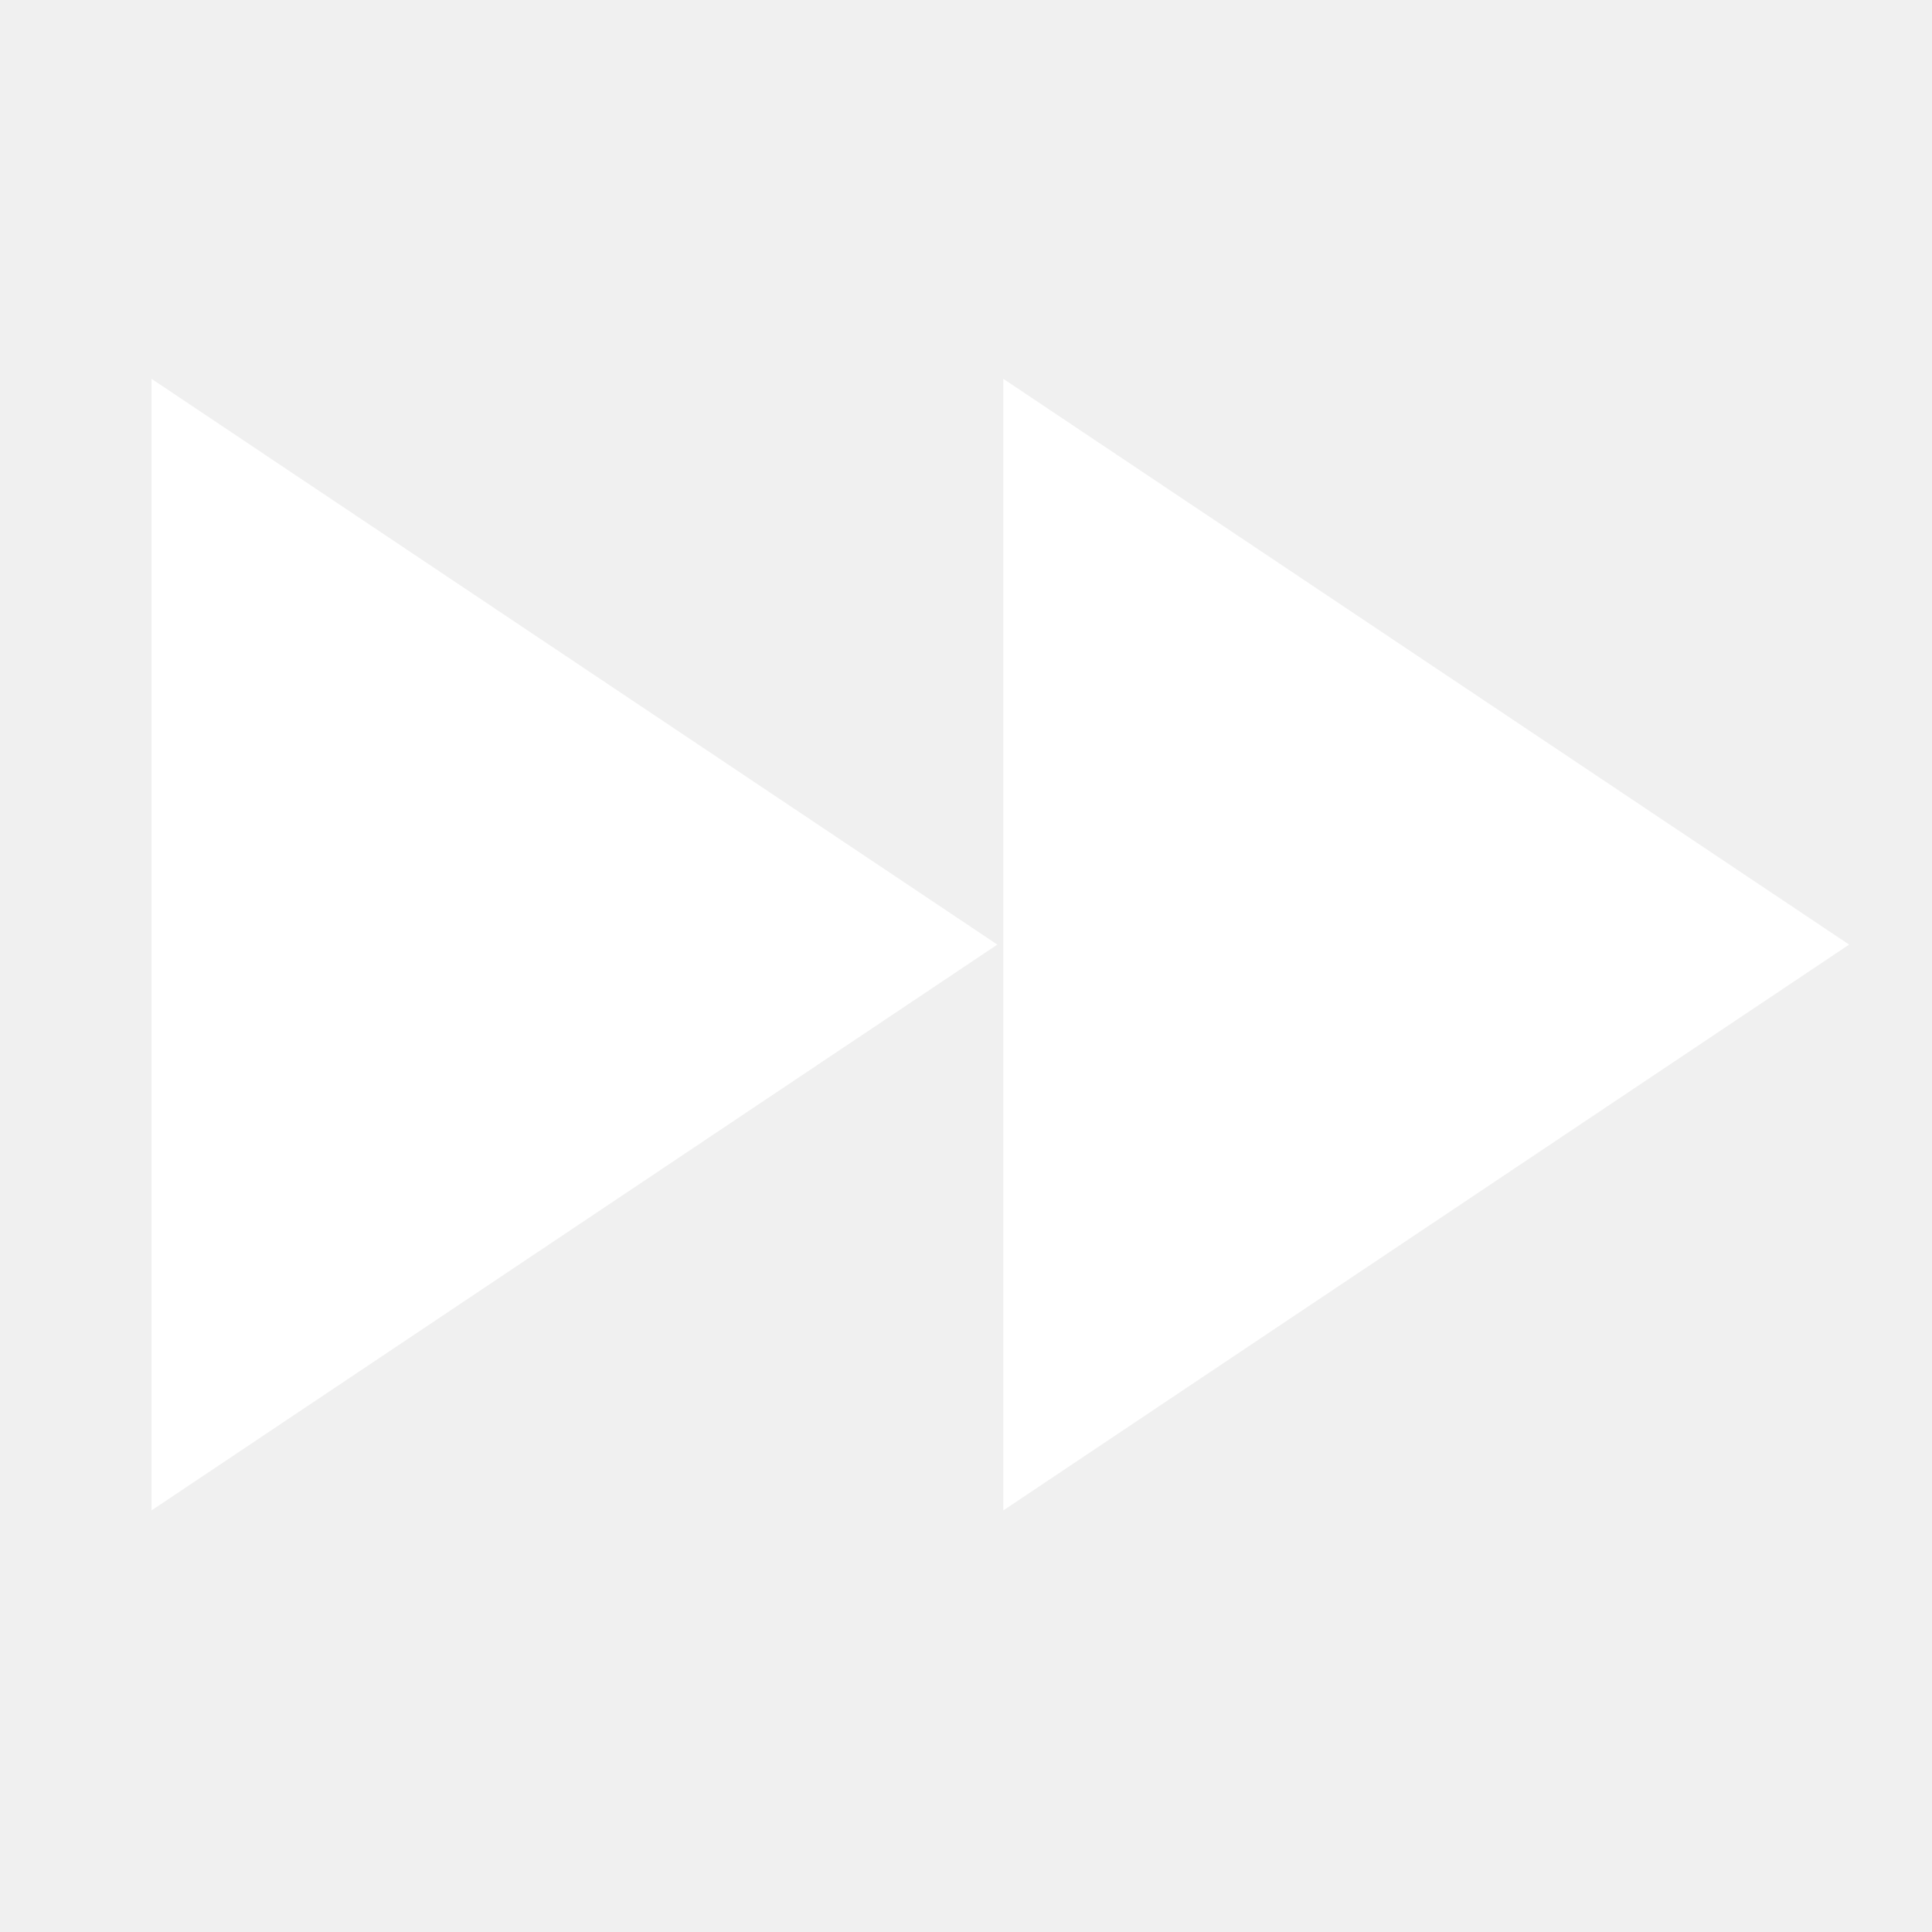
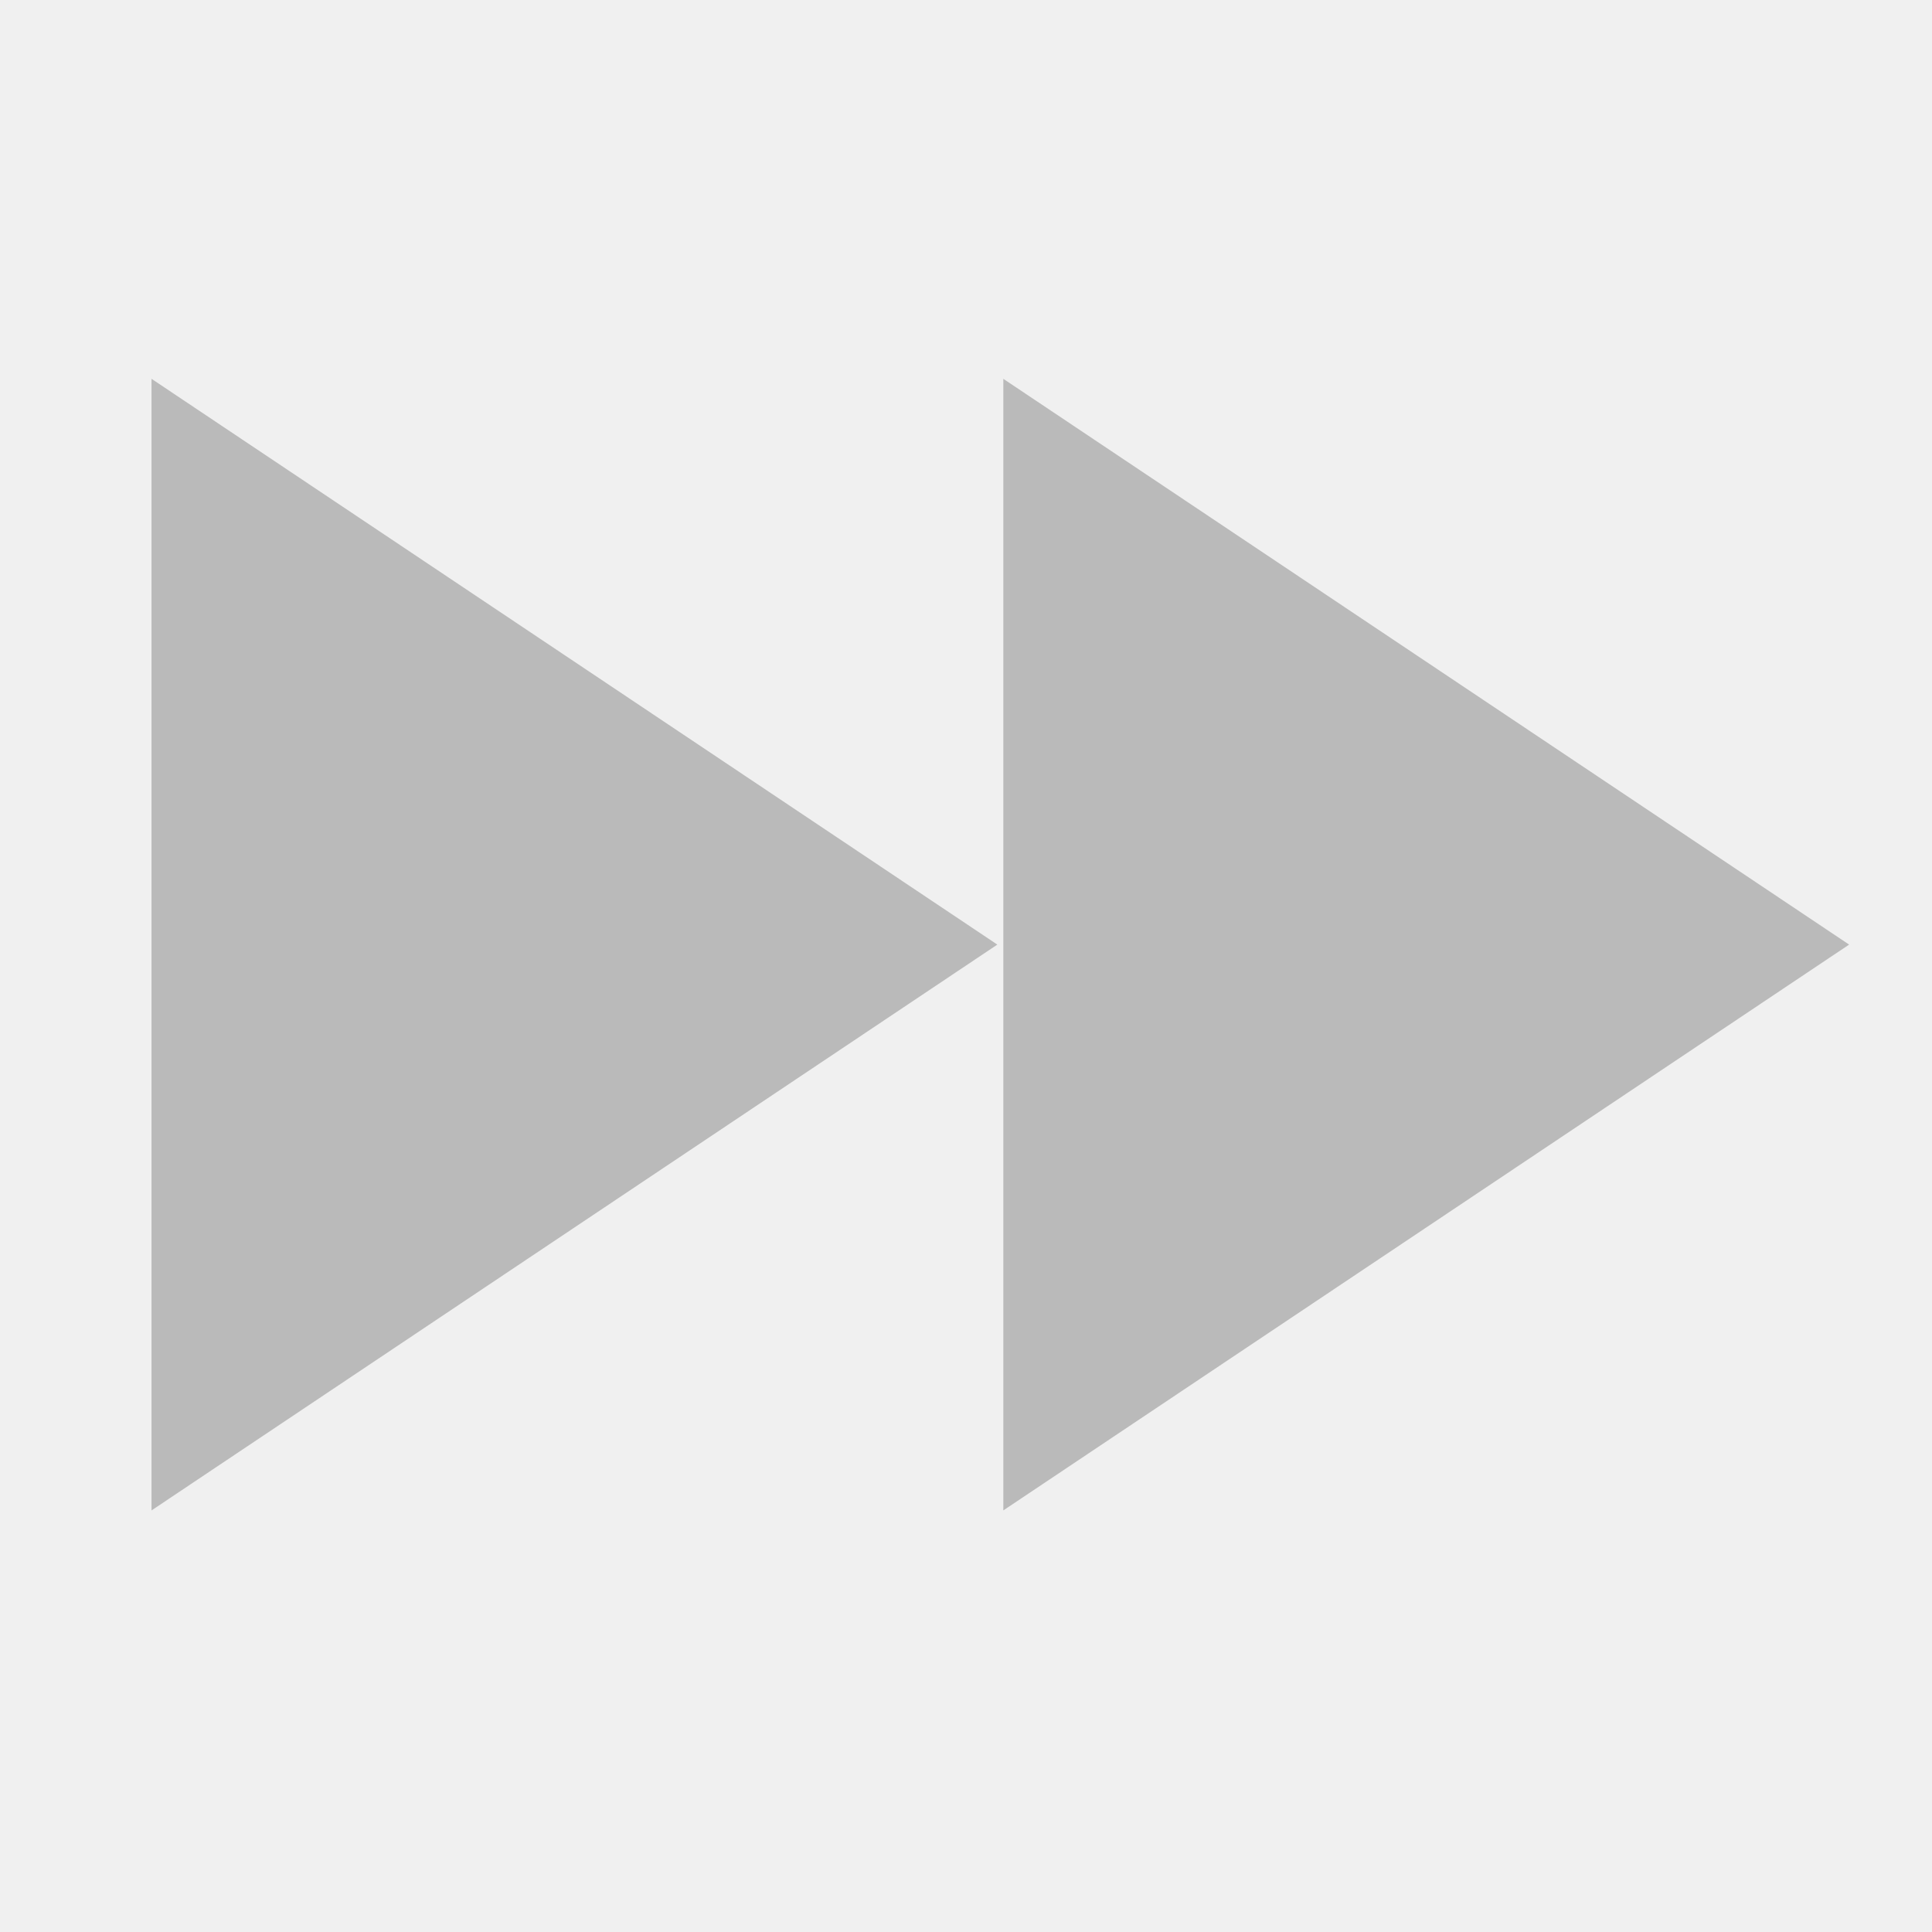
<svg xmlns="http://www.w3.org/2000/svg" width="51px" height="51px" viewBox="0 0 51 51" version="1.1">
  <g id="Page-1" stroke="none" stroke-width="1" fill="none" fill-rule="evenodd">
-     <g id="切圖" transform="translate(-1085, -1761)" fill="#FFFFFF">
+     <g id="切圖" transform="translate(-1085, -1761)" fill="#BABABA">
      <g id="Group-30" transform="translate(1085, 1761)">
        <polygon id="Fill-18" points="26.327 24.935 4 10 4 39.871" />
        <polygon id="Fill-20" points="48.812 24.935 26.485 10 26.485 39.871" />
      </g>
    </g>
  </g>
</svg>
